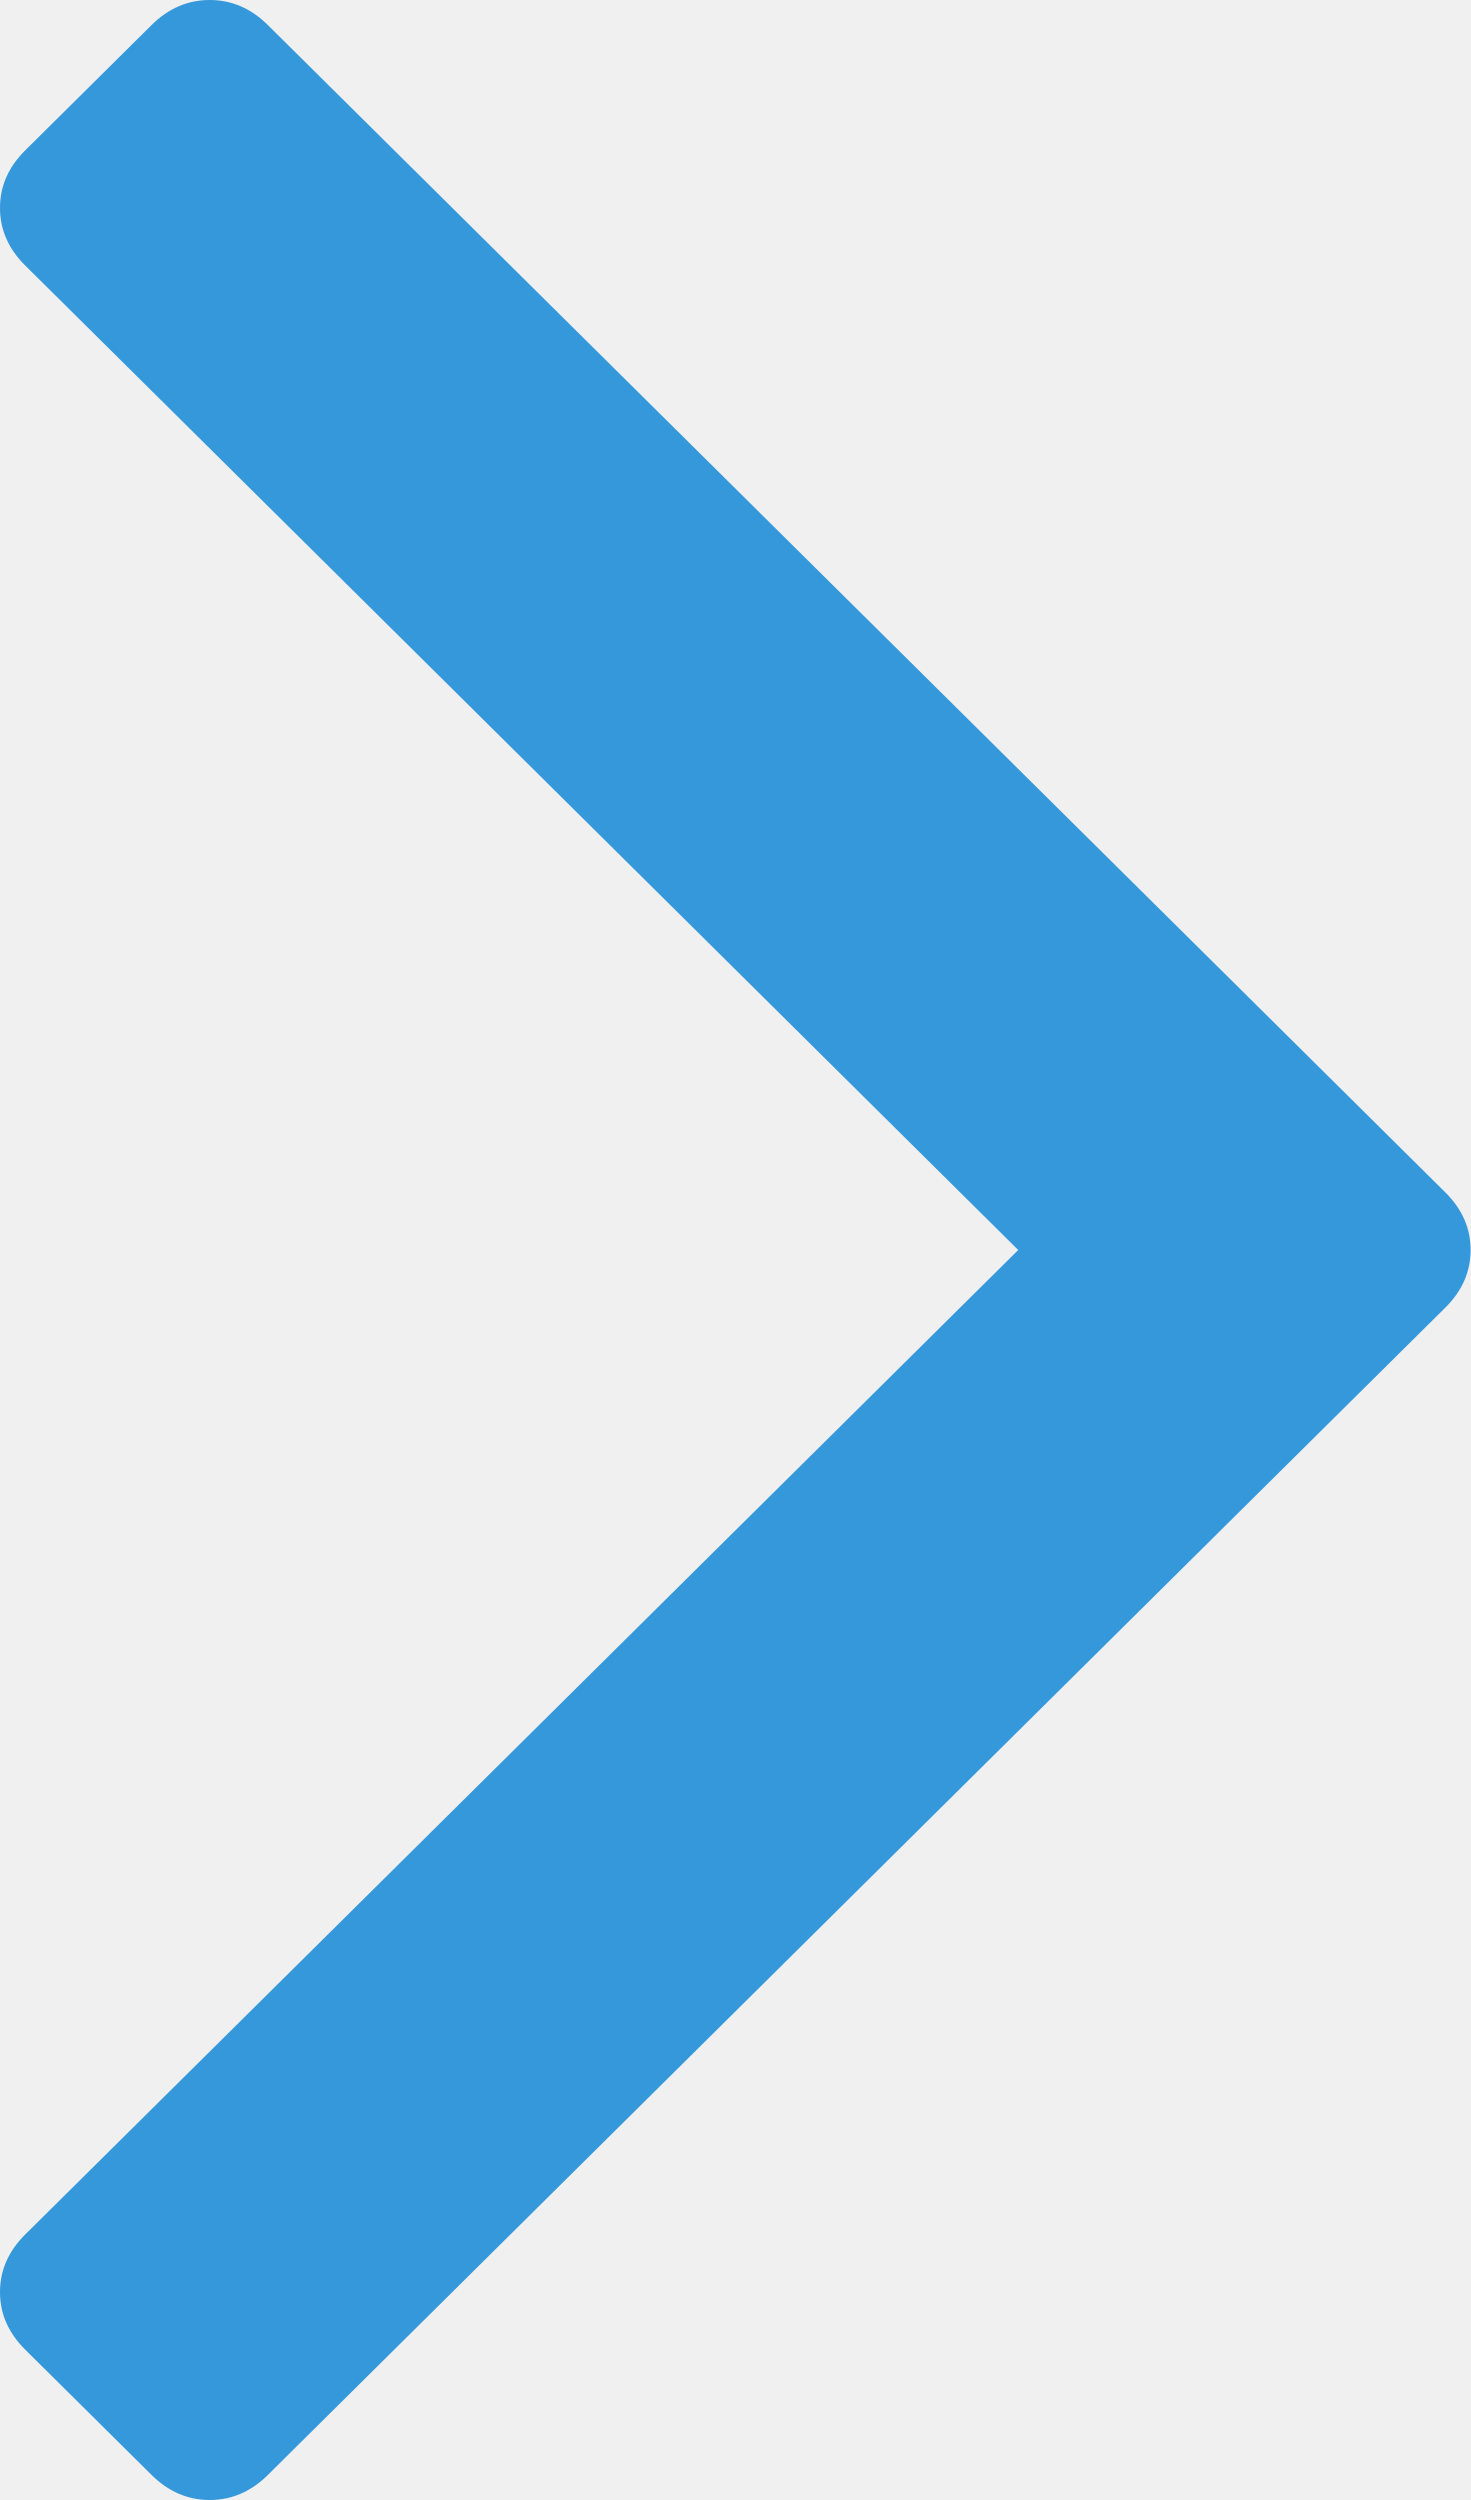
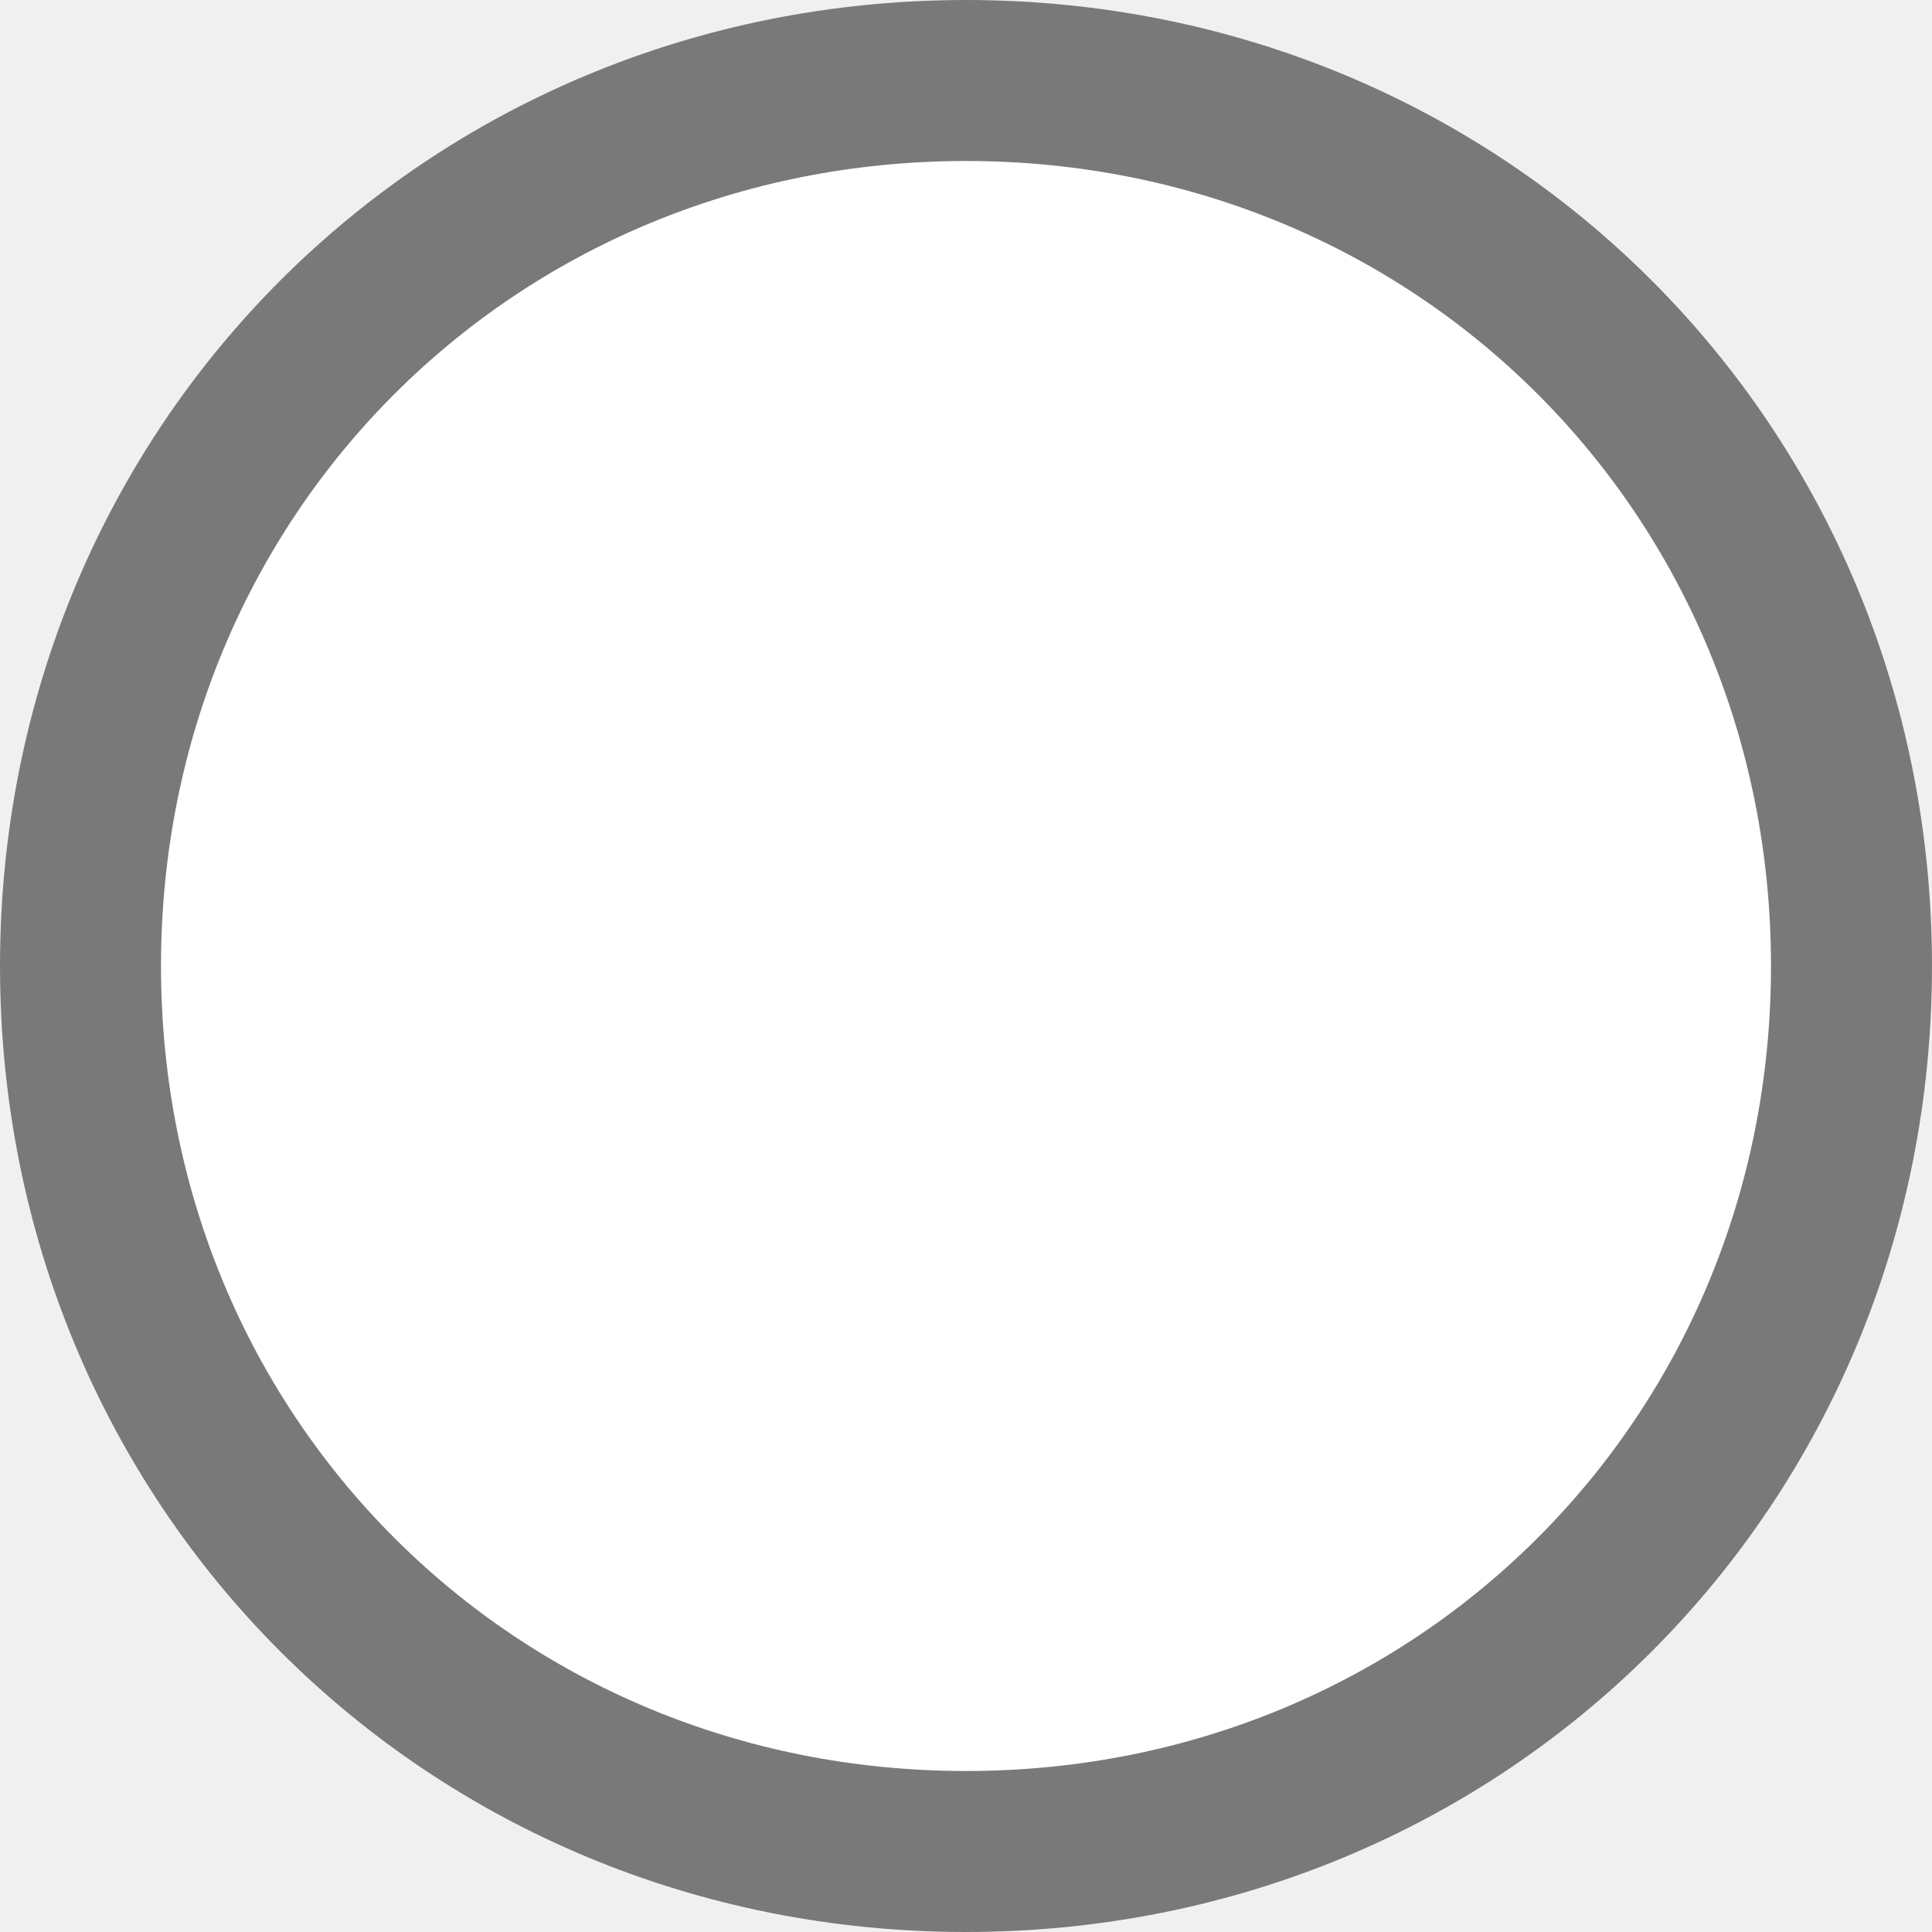
- <svg xmlns="http://www.w3.org/2000/svg" version="1.1" width="10px" height="17px">
-   <g transform="matrix(1 0 0 1 -381 -793 )">
-     <path d="M 9.828 8.108  C 9.943 8.222  10 8.352  10 8.5  C 10 8.648  9.943 8.778  9.828 8.892  L 1.821 16.83  C 1.707 16.943  1.575 17  1.426 17  C 1.277 17  1.145 16.943  1.031 16.83  L 0.172 15.978  C 0.057 15.864  0 15.734  0 15.586  C 0 15.439  0.057 15.308  0.172 15.194  L 6.924 8.5  L 0.172 1.806  C 0.057 1.692  0 1.561  0 1.414  C 0 1.266  0.057 1.136  0.172 1.022  L 1.031 0.17  C 1.145 0.057  1.277 0  1.426 0  C 1.575 0  1.707 0.057  1.821 0.17  L 9.828 8.108  Z " fill-rule="nonzero" fill="#3498db" stroke="none" transform="matrix(1 0 0 1 381 793 )" />
-   </g>
+ <svg xmlns="http://www.w3.org/2000/svg" version="1.1" width="12px" height="12px" viewBox="83 1692  12 12">
+   <path d="M 89 1692  C 92.36 1692  95 1694.64  95 1698  C 95 1701.36  92.36 1704  89 1704  C 85.64 1704  83 1701.36  83 1698  C 83 1694.64  85.64 1692  89 1692  Z " fill-rule="nonzero" fill="#ffffff" stroke="none" />
+   <path d="M 89 1692.5  C 92.08 1692.5  94.5 1694.92  94.5 1698  C 94.5 1701.08  92.08 1703.5  89 1703.5  C 85.92 1703.5  83.5 1701.08  83.5 1698  C 83.5 1694.92  85.92 1692.5  89 1692.5  Z " stroke-width="1" stroke="#797979" fill="none" />
</svg>
